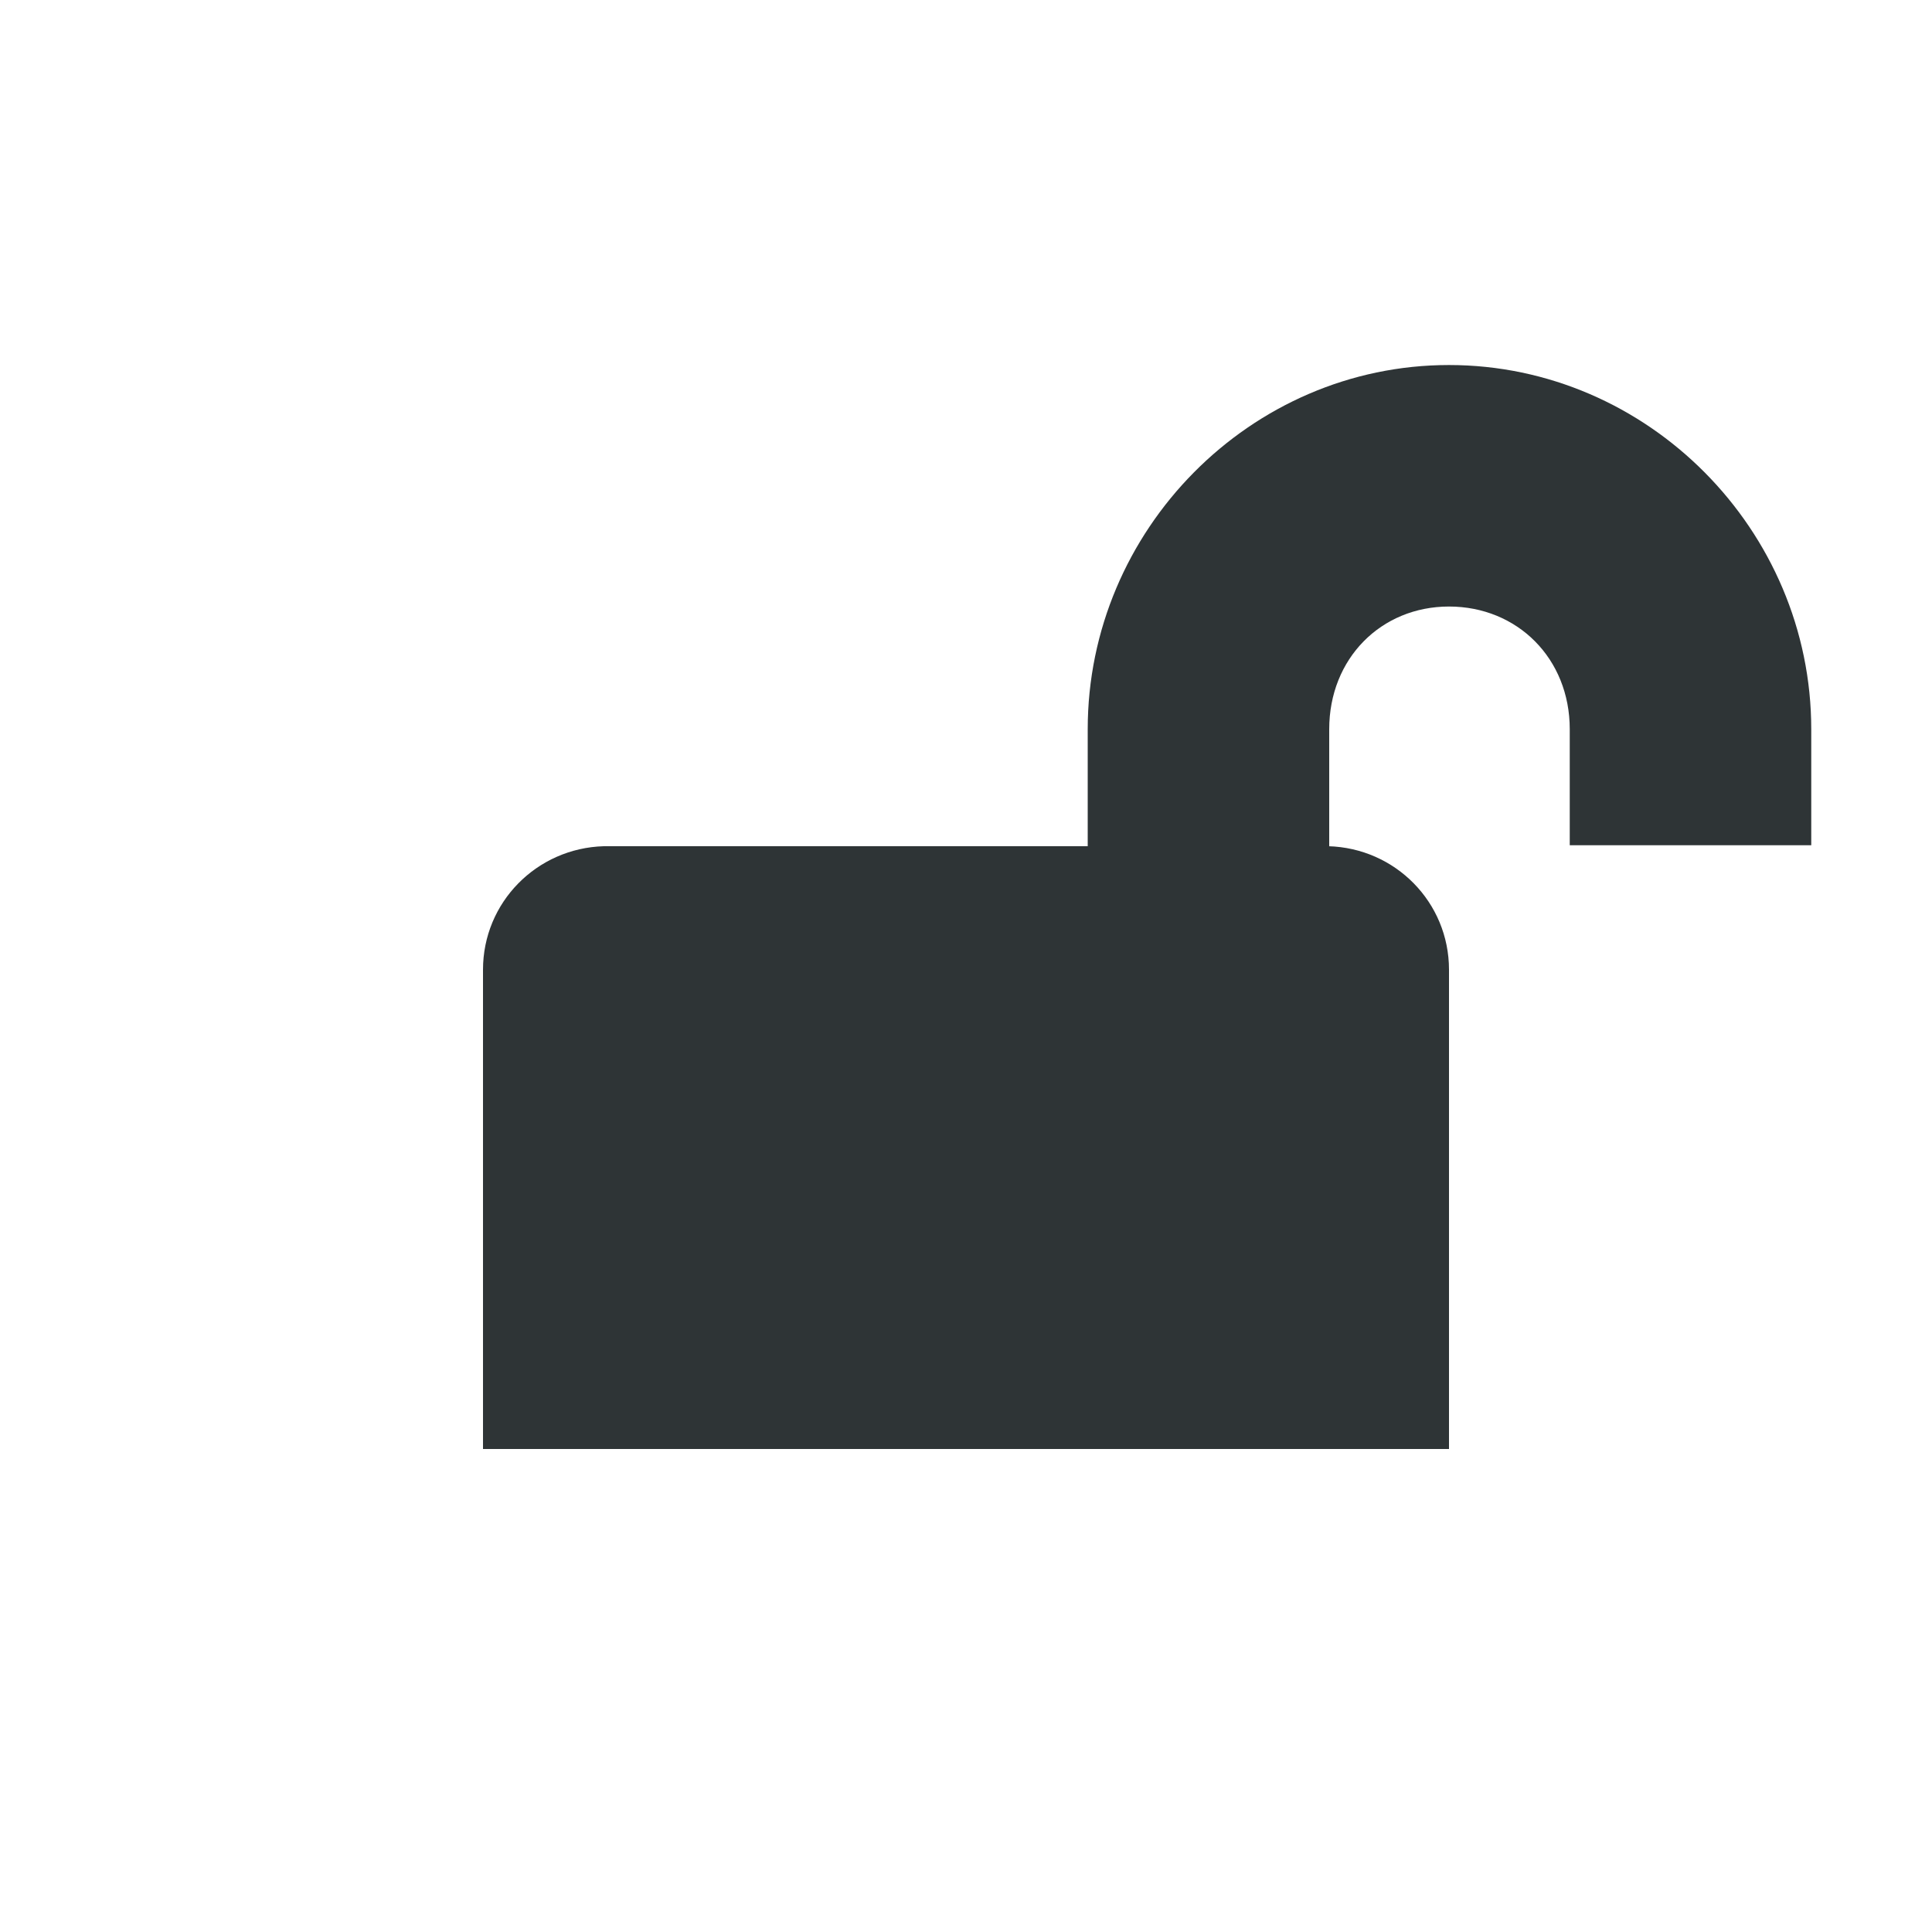
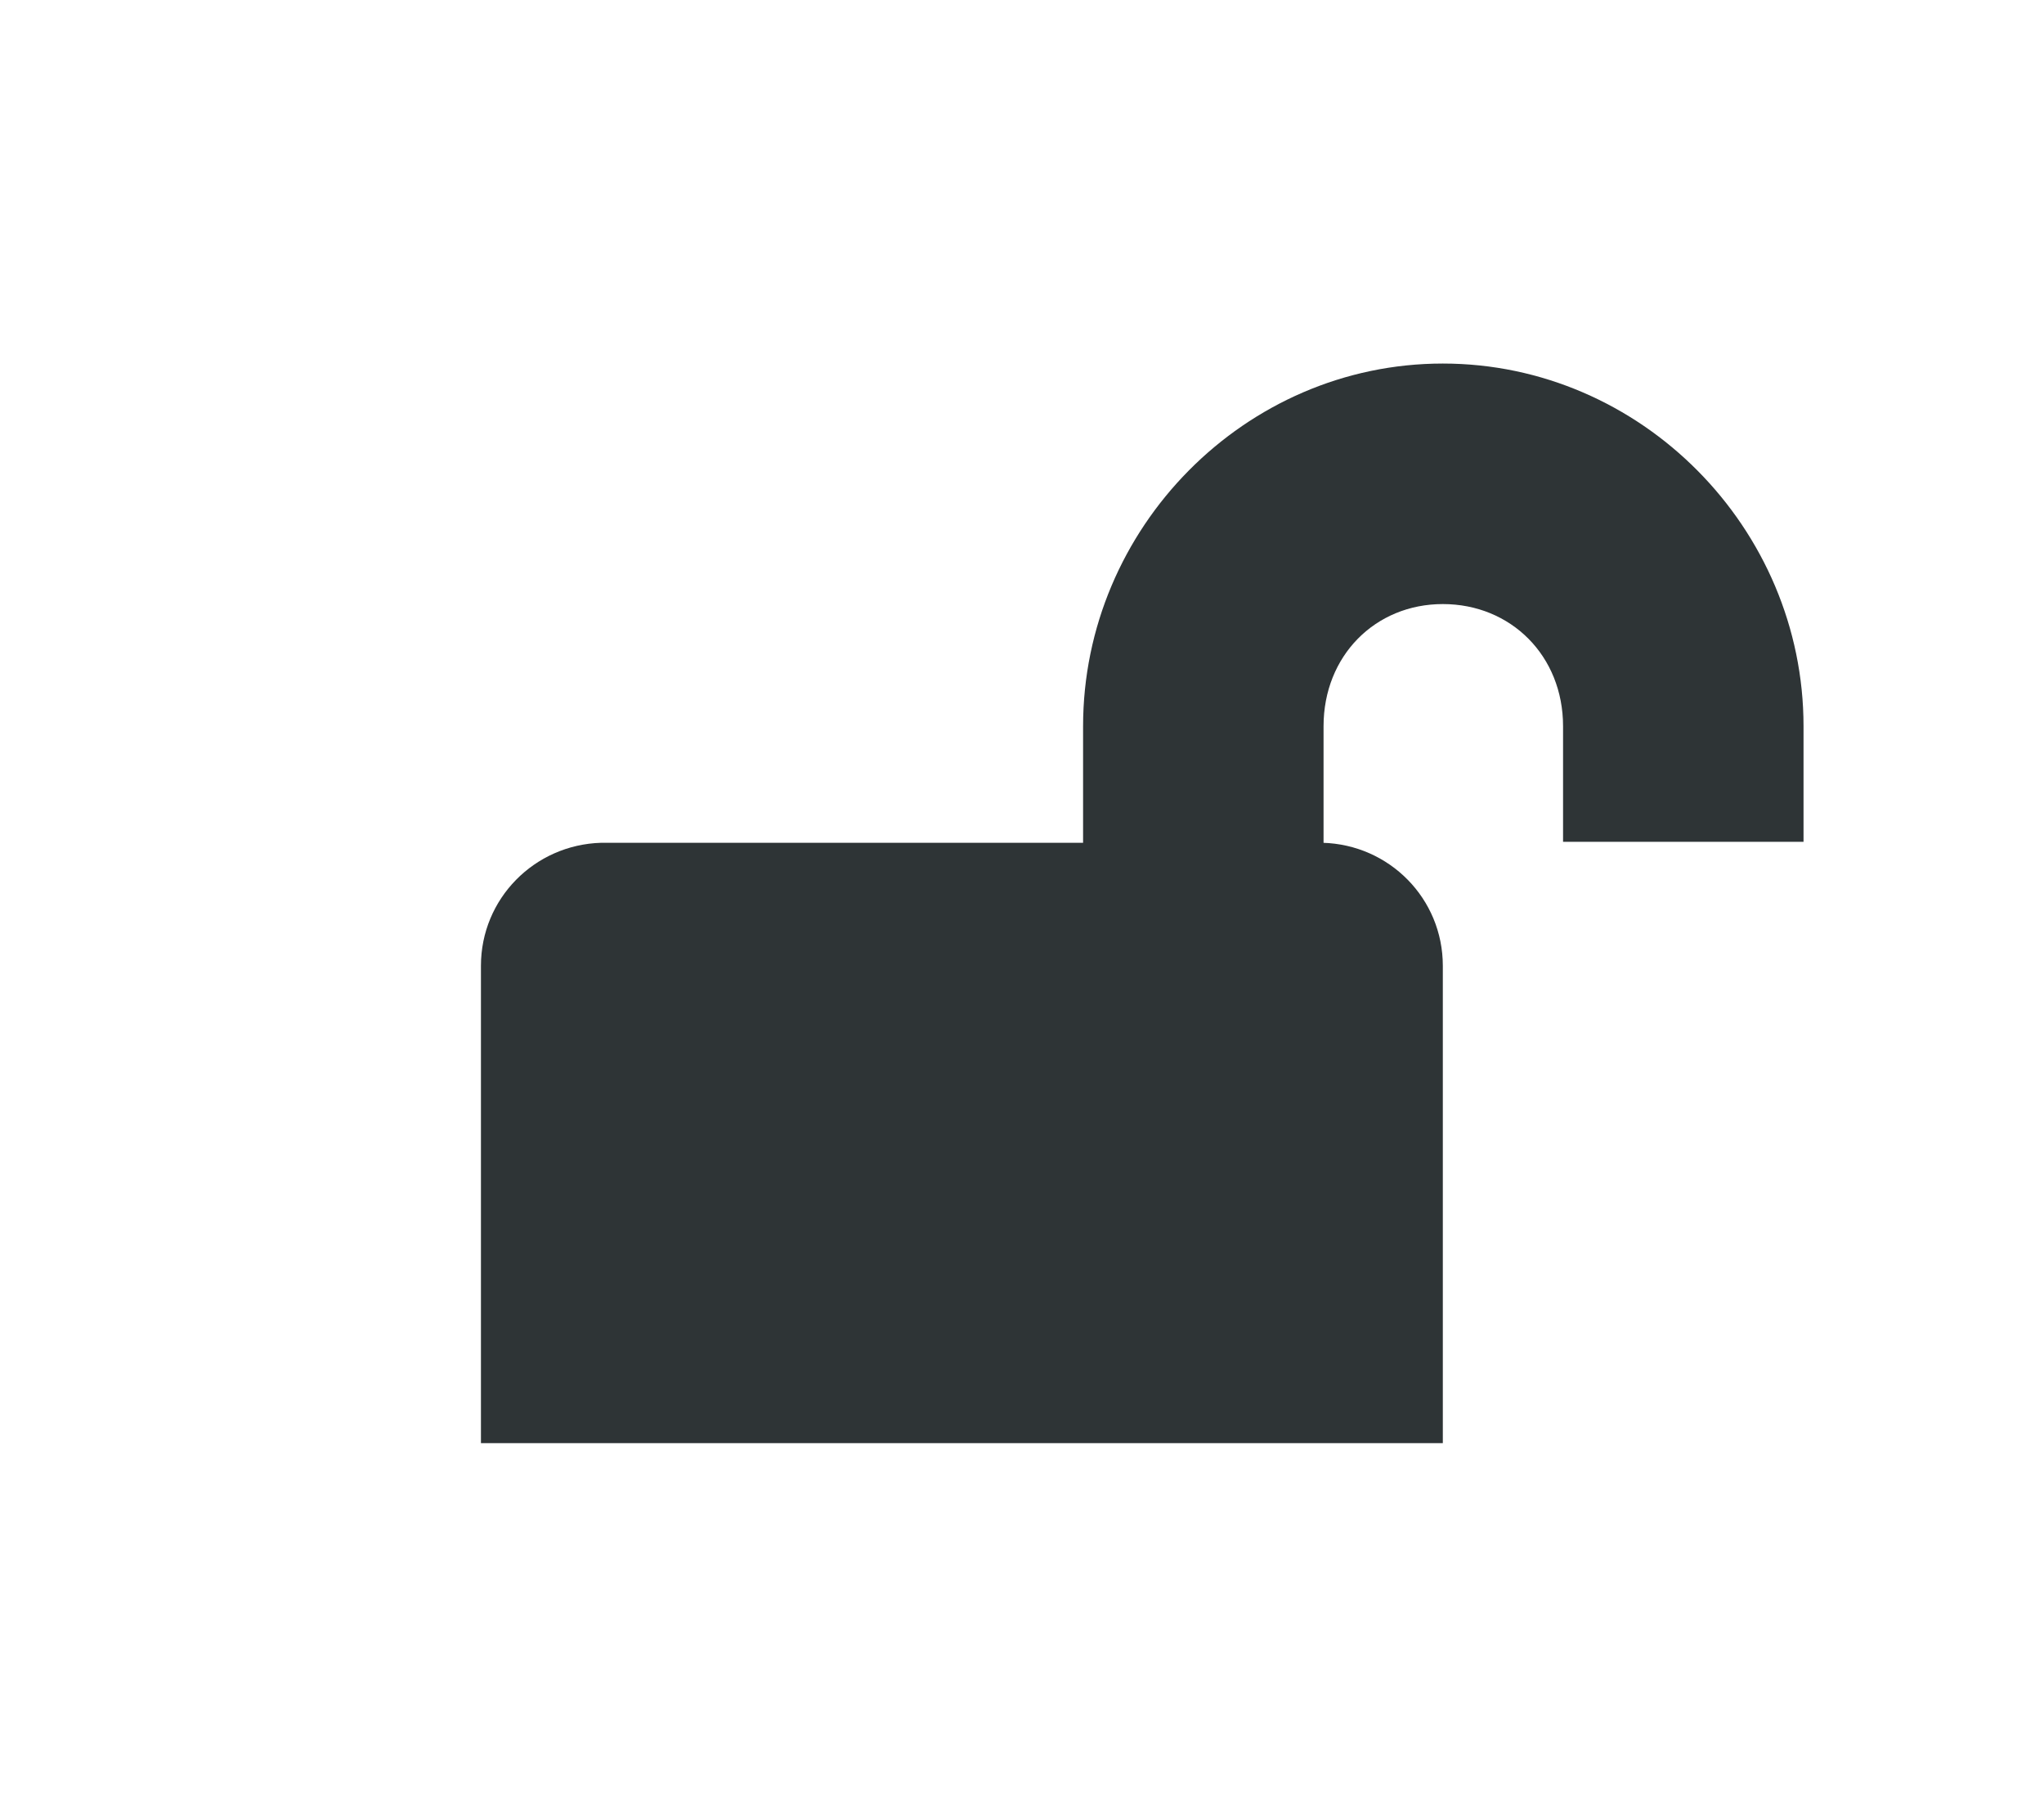
- <svg xmlns="http://www.w3.org/2000/svg" height="16" viewBox="0 0 16 16" width="16">
+ <svg xmlns="http://www.w3.org/2000/svg" height="15" viewBox="0 0 17 15" width="17">
  <g fill="#2e3436">
    <path d="m5 7.008c-.555.016-1 .465-1 1.023v3.969h8v-3.969c0-.559-.445-1.008-1-1.023zm0 0" />
    <path d="m12 3.023c-1.645 0-2.992 1.367-2.992 3.016v1.461h2v-1.461c0-.586.43-1.016.992-1.016.566 0 1 .43 1 1.016v.961h2v-.961c0-1.648-1.352-3.016-3-3.016zm0 0" />
  </g>
</svg>
